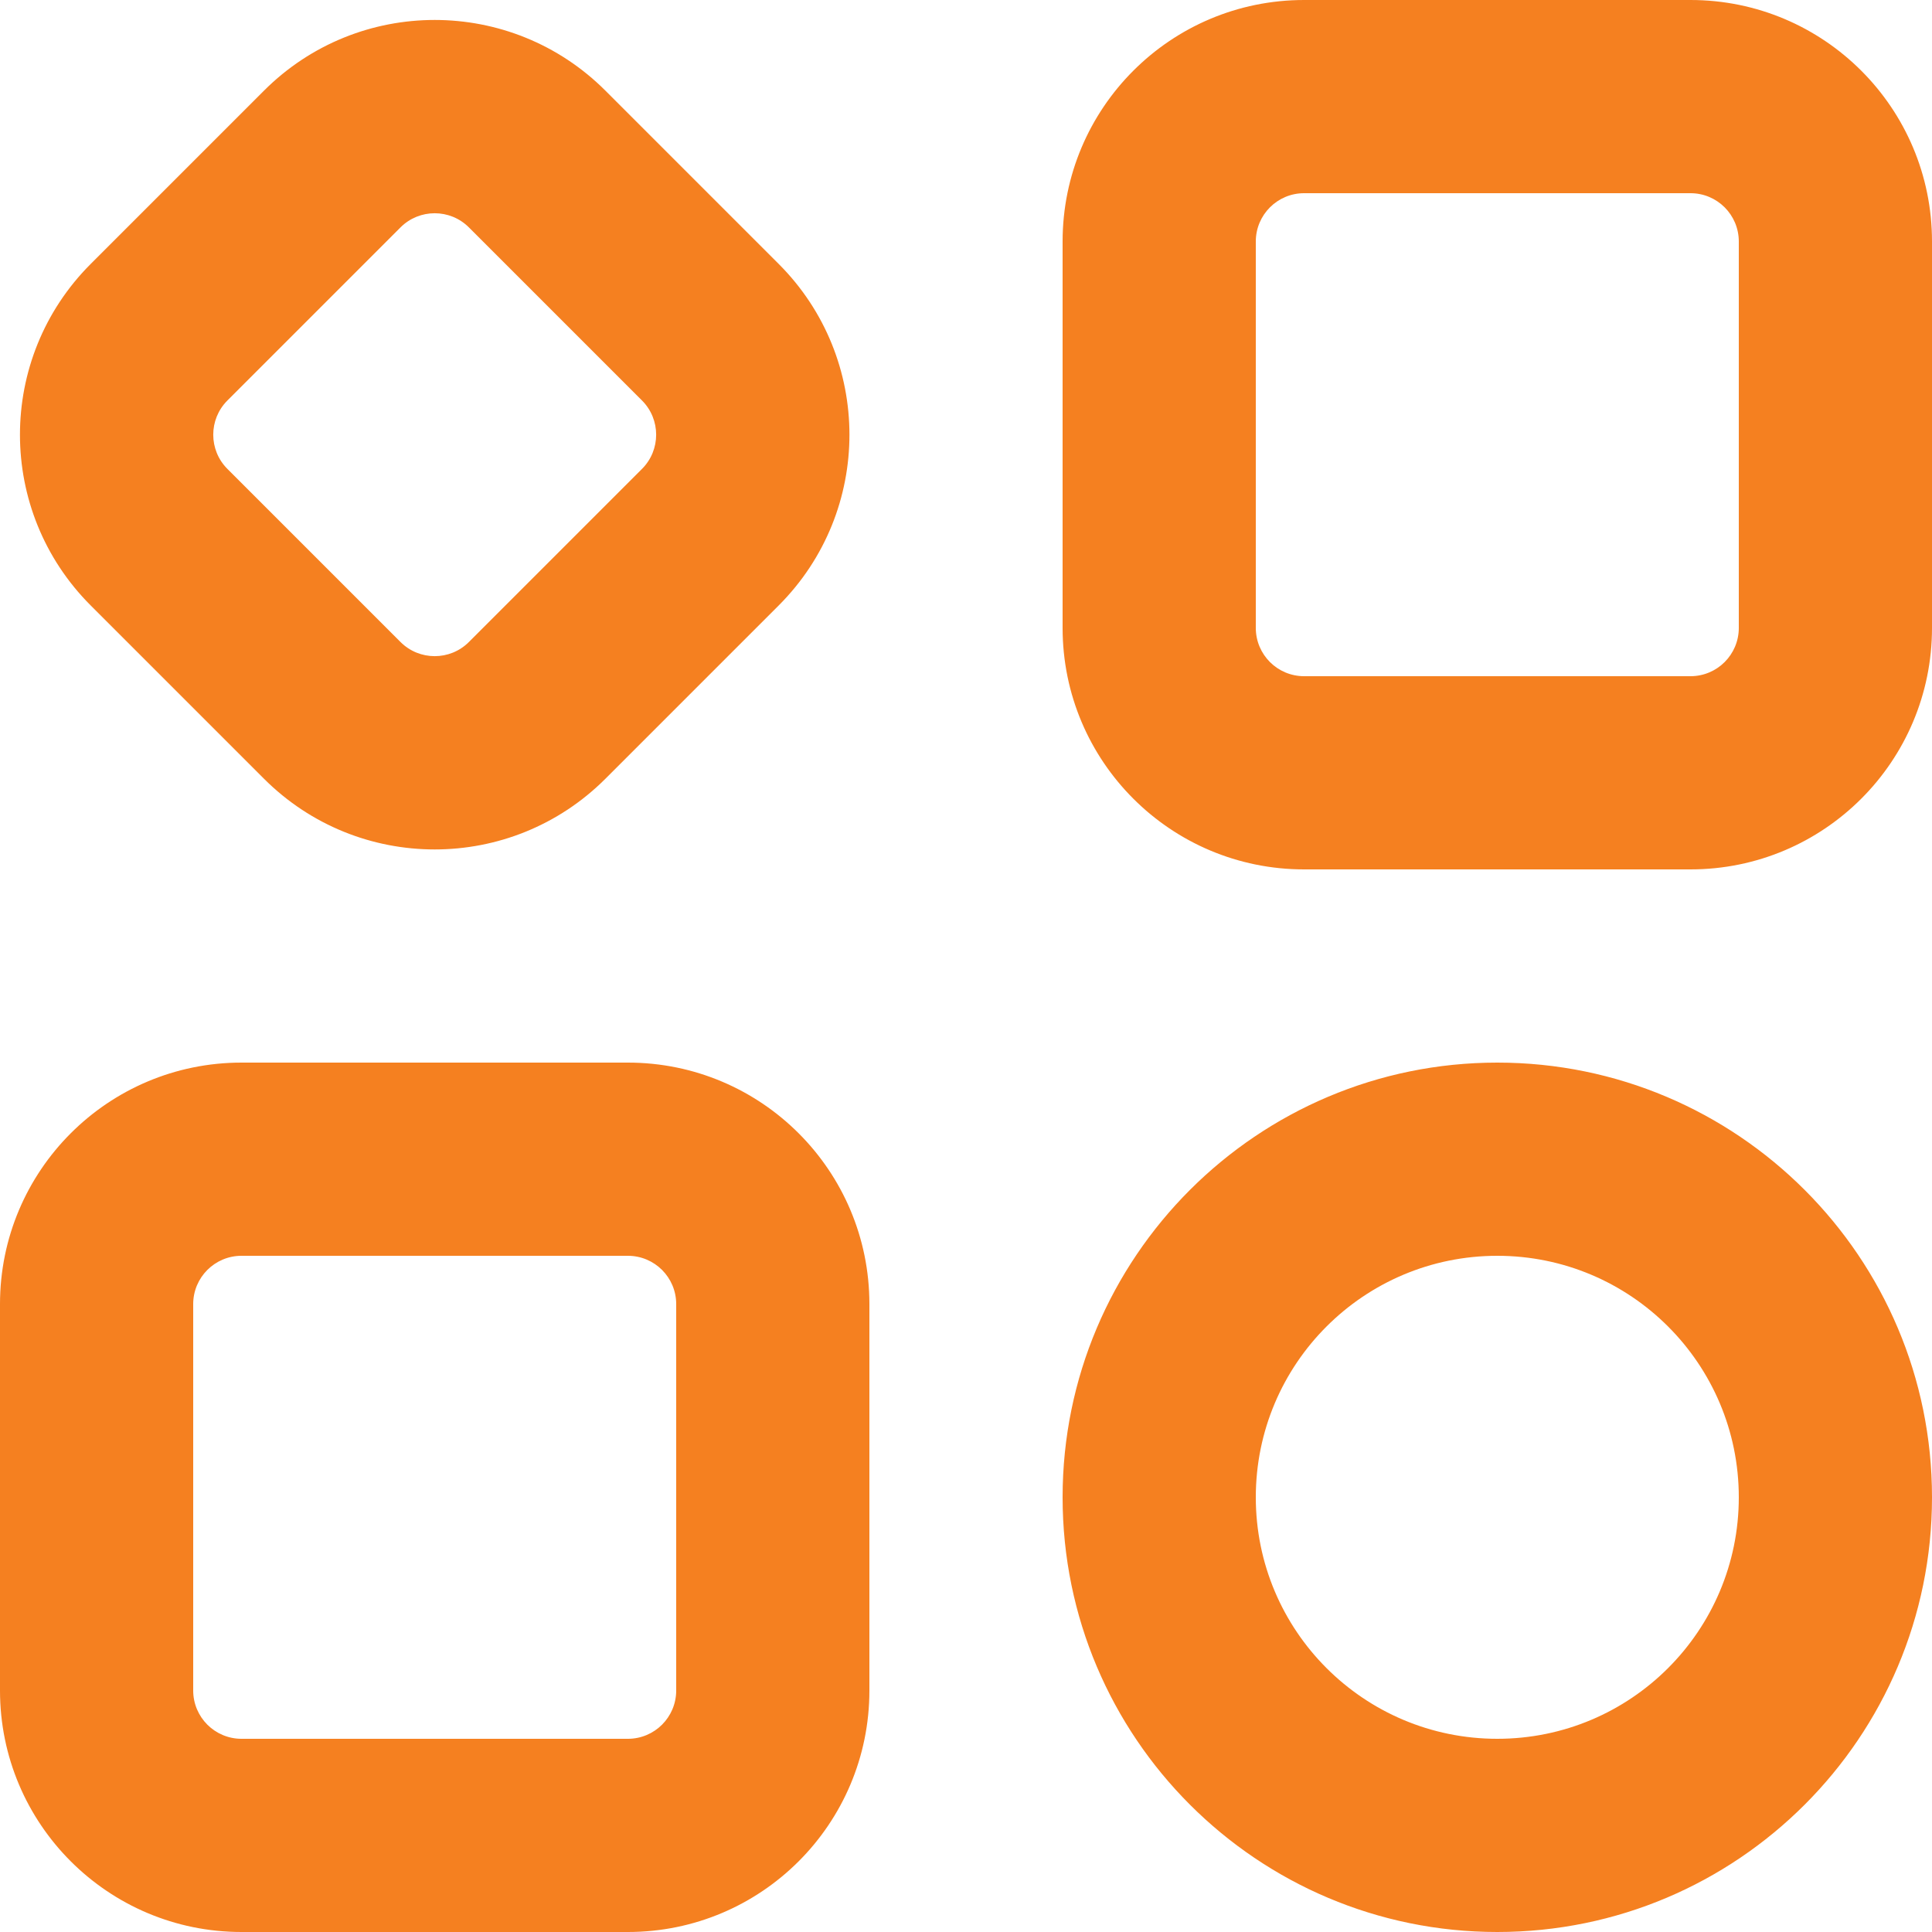
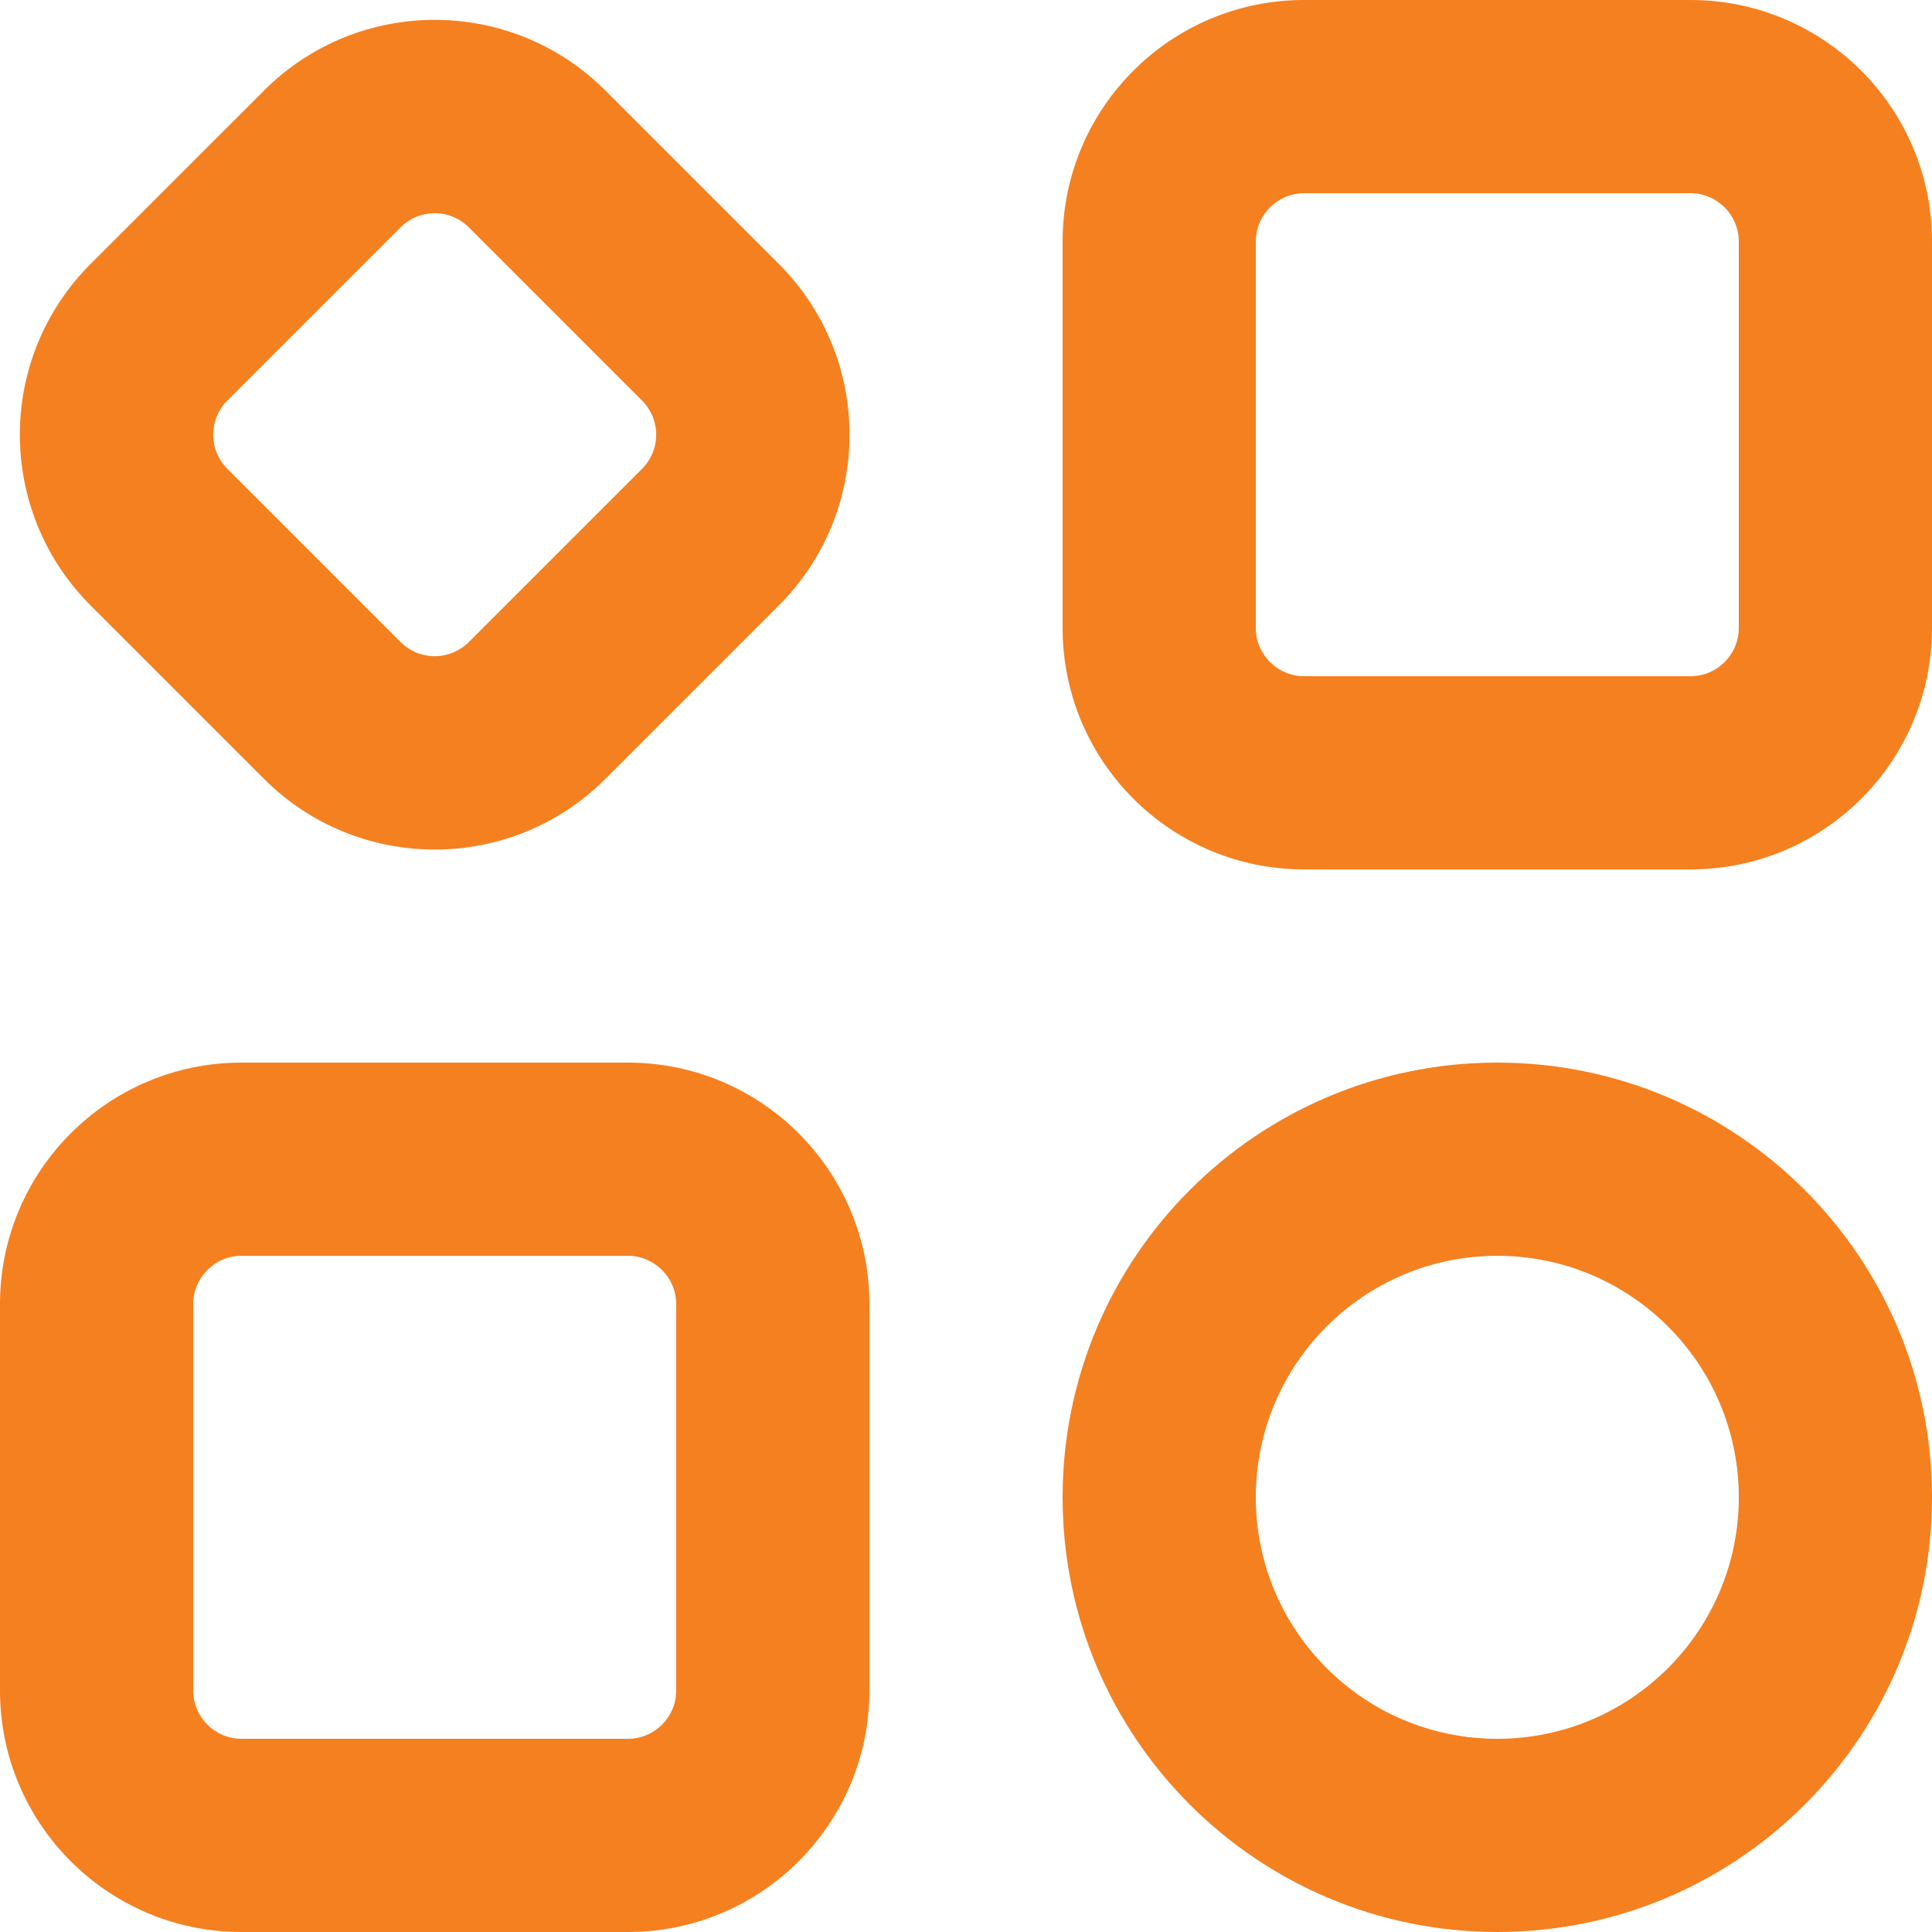
- <svg xmlns="http://www.w3.org/2000/svg" width="16" height="16" viewBox="0 0 16 16" fill="none">
-   <path fill-rule="evenodd" clip-rule="evenodd" d="M14 0H10.8C9.695 0 8.8 0.895 8.8 2V5.2C8.8 6.305 9.695 7.2 10.8 7.2H14C15.105 7.2 16 6.305 16 5.2V2C16 0.895 15.105 0 14 0ZM10.4 2C10.4 1.779 10.579 1.6 10.8 1.6H14C14.221 1.6 14.4 1.779 14.4 2V5.2C14.4 5.421 14.221 5.6 14 5.6H10.8C10.579 5.6 10.4 5.421 10.4 5.2V2ZM2.186 0.751L0.751 2.186C-0.03 2.967 -0.03 4.233 0.751 5.014L2.186 6.449C2.967 7.23 4.233 7.23 5.014 6.449L6.449 5.014C7.23 4.233 7.23 2.967 6.449 2.186L5.014 0.751C4.233 -0.03 2.967 -0.03 2.186 0.751ZM1.883 3.883C1.727 3.727 1.727 3.473 1.883 3.317L3.317 1.883C3.473 1.727 3.727 1.727 3.883 1.883L5.317 3.317C5.473 3.473 5.473 3.727 5.317 3.883L3.883 5.317C3.727 5.473 3.473 5.473 3.317 5.317L1.883 3.883ZM5.2 8.8H2C0.895 8.8 0 9.695 0 10.8V14C0 15.105 0.895 16 2 16H5.2C6.305 16 7.2 15.105 7.2 14V10.8C7.2 9.695 6.305 8.8 5.2 8.8ZM1.6 10.8C1.6 10.579 1.779 10.4 2 10.4H5.2C5.421 10.4 5.6 10.579 5.6 10.8V14C5.6 14.221 5.421 14.4 5.2 14.4H2C1.779 14.4 1.6 14.221 1.6 14V10.8ZM12.4 16C10.412 16 8.8 14.388 8.8 12.4C8.8 10.412 10.412 8.8 12.4 8.8C14.388 8.8 16 10.412 16 12.4C16 14.388 14.388 16 12.4 16ZM12.4 10.4C11.295 10.4 10.4 11.295 10.4 12.4C10.4 13.505 11.295 14.4 12.4 14.4C13.505 14.4 14.4 13.505 14.4 12.4C14.4 11.295 13.505 10.4 12.4 10.4Z" fill="#F58020" />
+ <svg xmlns="http://www.w3.org/2000/svg" width="16" height="16" fill="none">
+   <path fill-rule="evenodd" clip-rule="evenodd" d="M14 0h-3.2a2 2 0 0 0-2 2v3.2a2 2 0 0 0 2 2H14a2 2 0 0 0 2-2V2a2 2 0 0 0-2-2zm-3.6 2c0-.22.18-.4.4-.4H14c.22 0 .4.18.4.4v3.2a.4.4 0 0 1-.4.4h-3.2a.4.4 0 0 1-.4-.4V2zM2.186.751L.75 2.186a2 2 0 0 0 0 2.828L2.186 6.45a2 2 0 0 0 2.828 0L6.45 5.014a2 2 0 0 0 0-2.828L5.014.75a2 2 0 0 0-2.828 0zm-.303 3.132a.4.4 0 0 1 0-.566l1.434-1.434a.4.4 0 0 1 .566 0l1.434 1.434a.4.4 0 0 1 0 .566L3.883 5.317a.4.4 0 0 1-.566 0L1.883 3.883zM5.2 8.8H2a2 2 0 0 0-2 2V14a2 2 0 0 0 2 2h3.2a2 2 0 0 0 2-2v-3.2a2 2 0 0 0-2-2zm-3.6 2c0-.22.18-.4.4-.4h3.2c.22 0 .4.18.4.4V14a.4.4 0 0 1-.4.4H2a.4.4 0 0 1-.4-.4v-3.2zM12.4 16a3.6 3.6 0 1 1 0-7.2 3.6 3.6 0 0 1 0 7.2zm0-5.6a2 2 0 1 0 0 4 2 2 0 0 0 0-4z" fill="#F58020" />
</svg>
